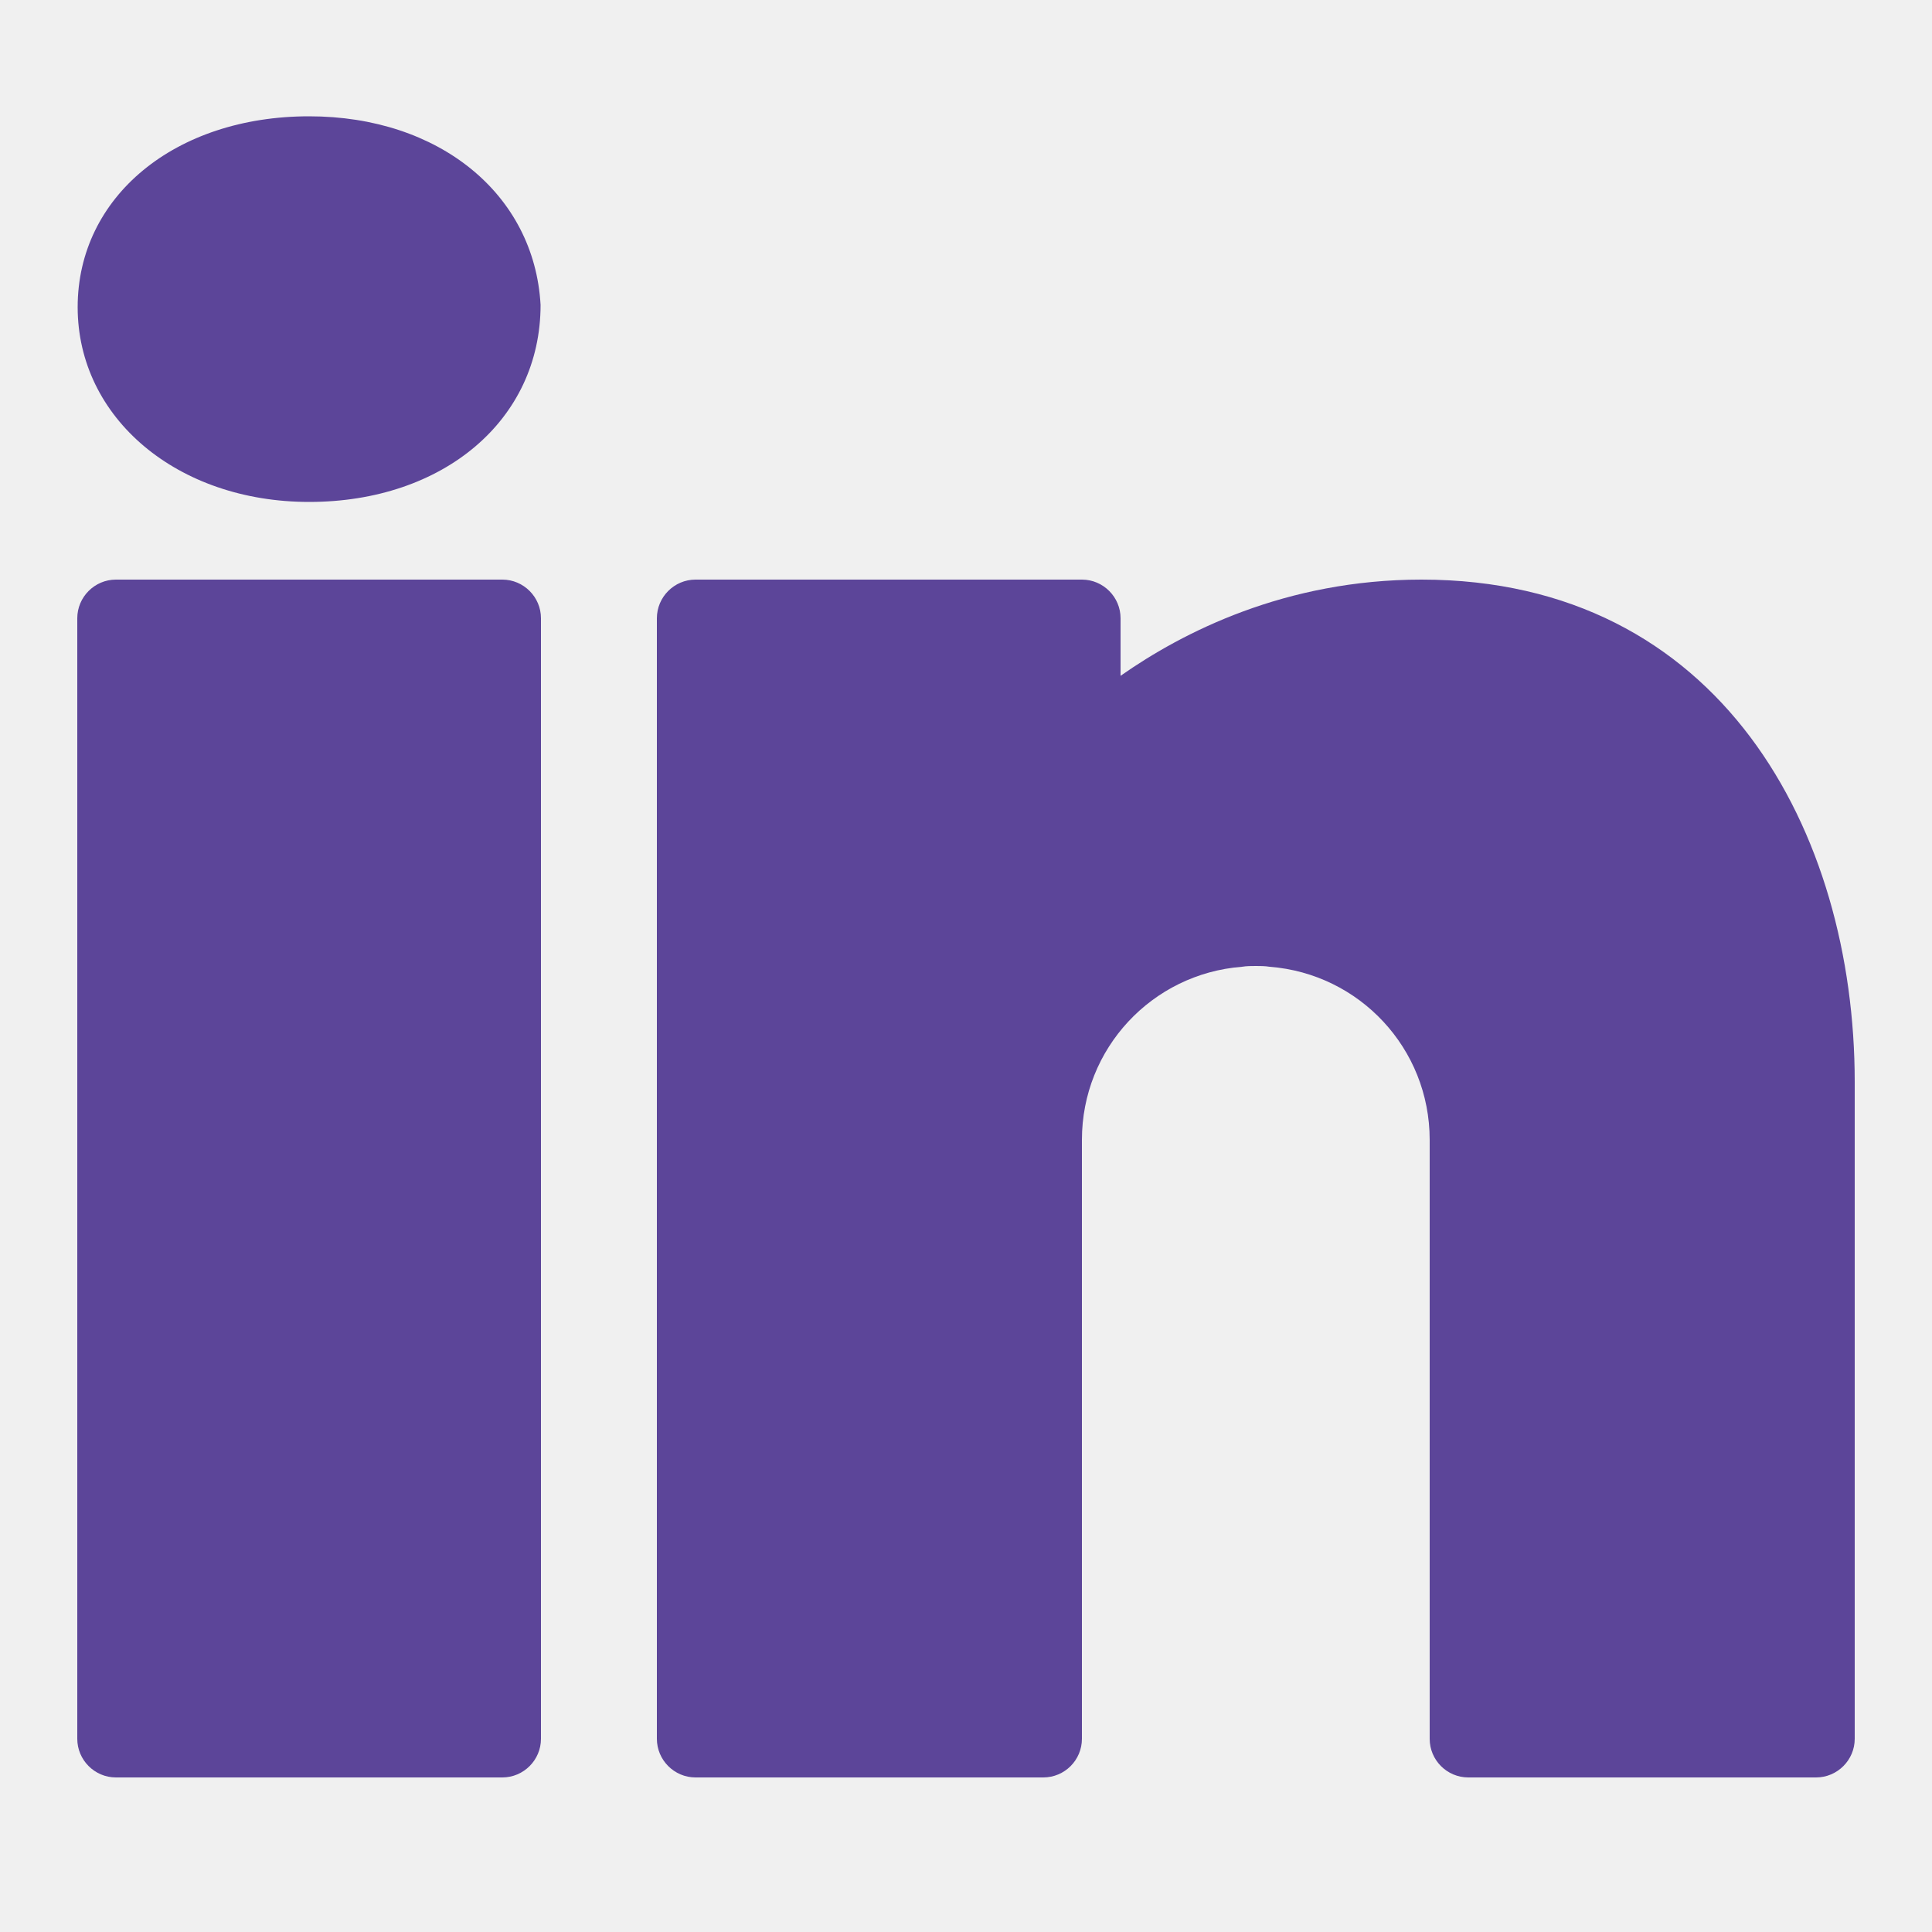
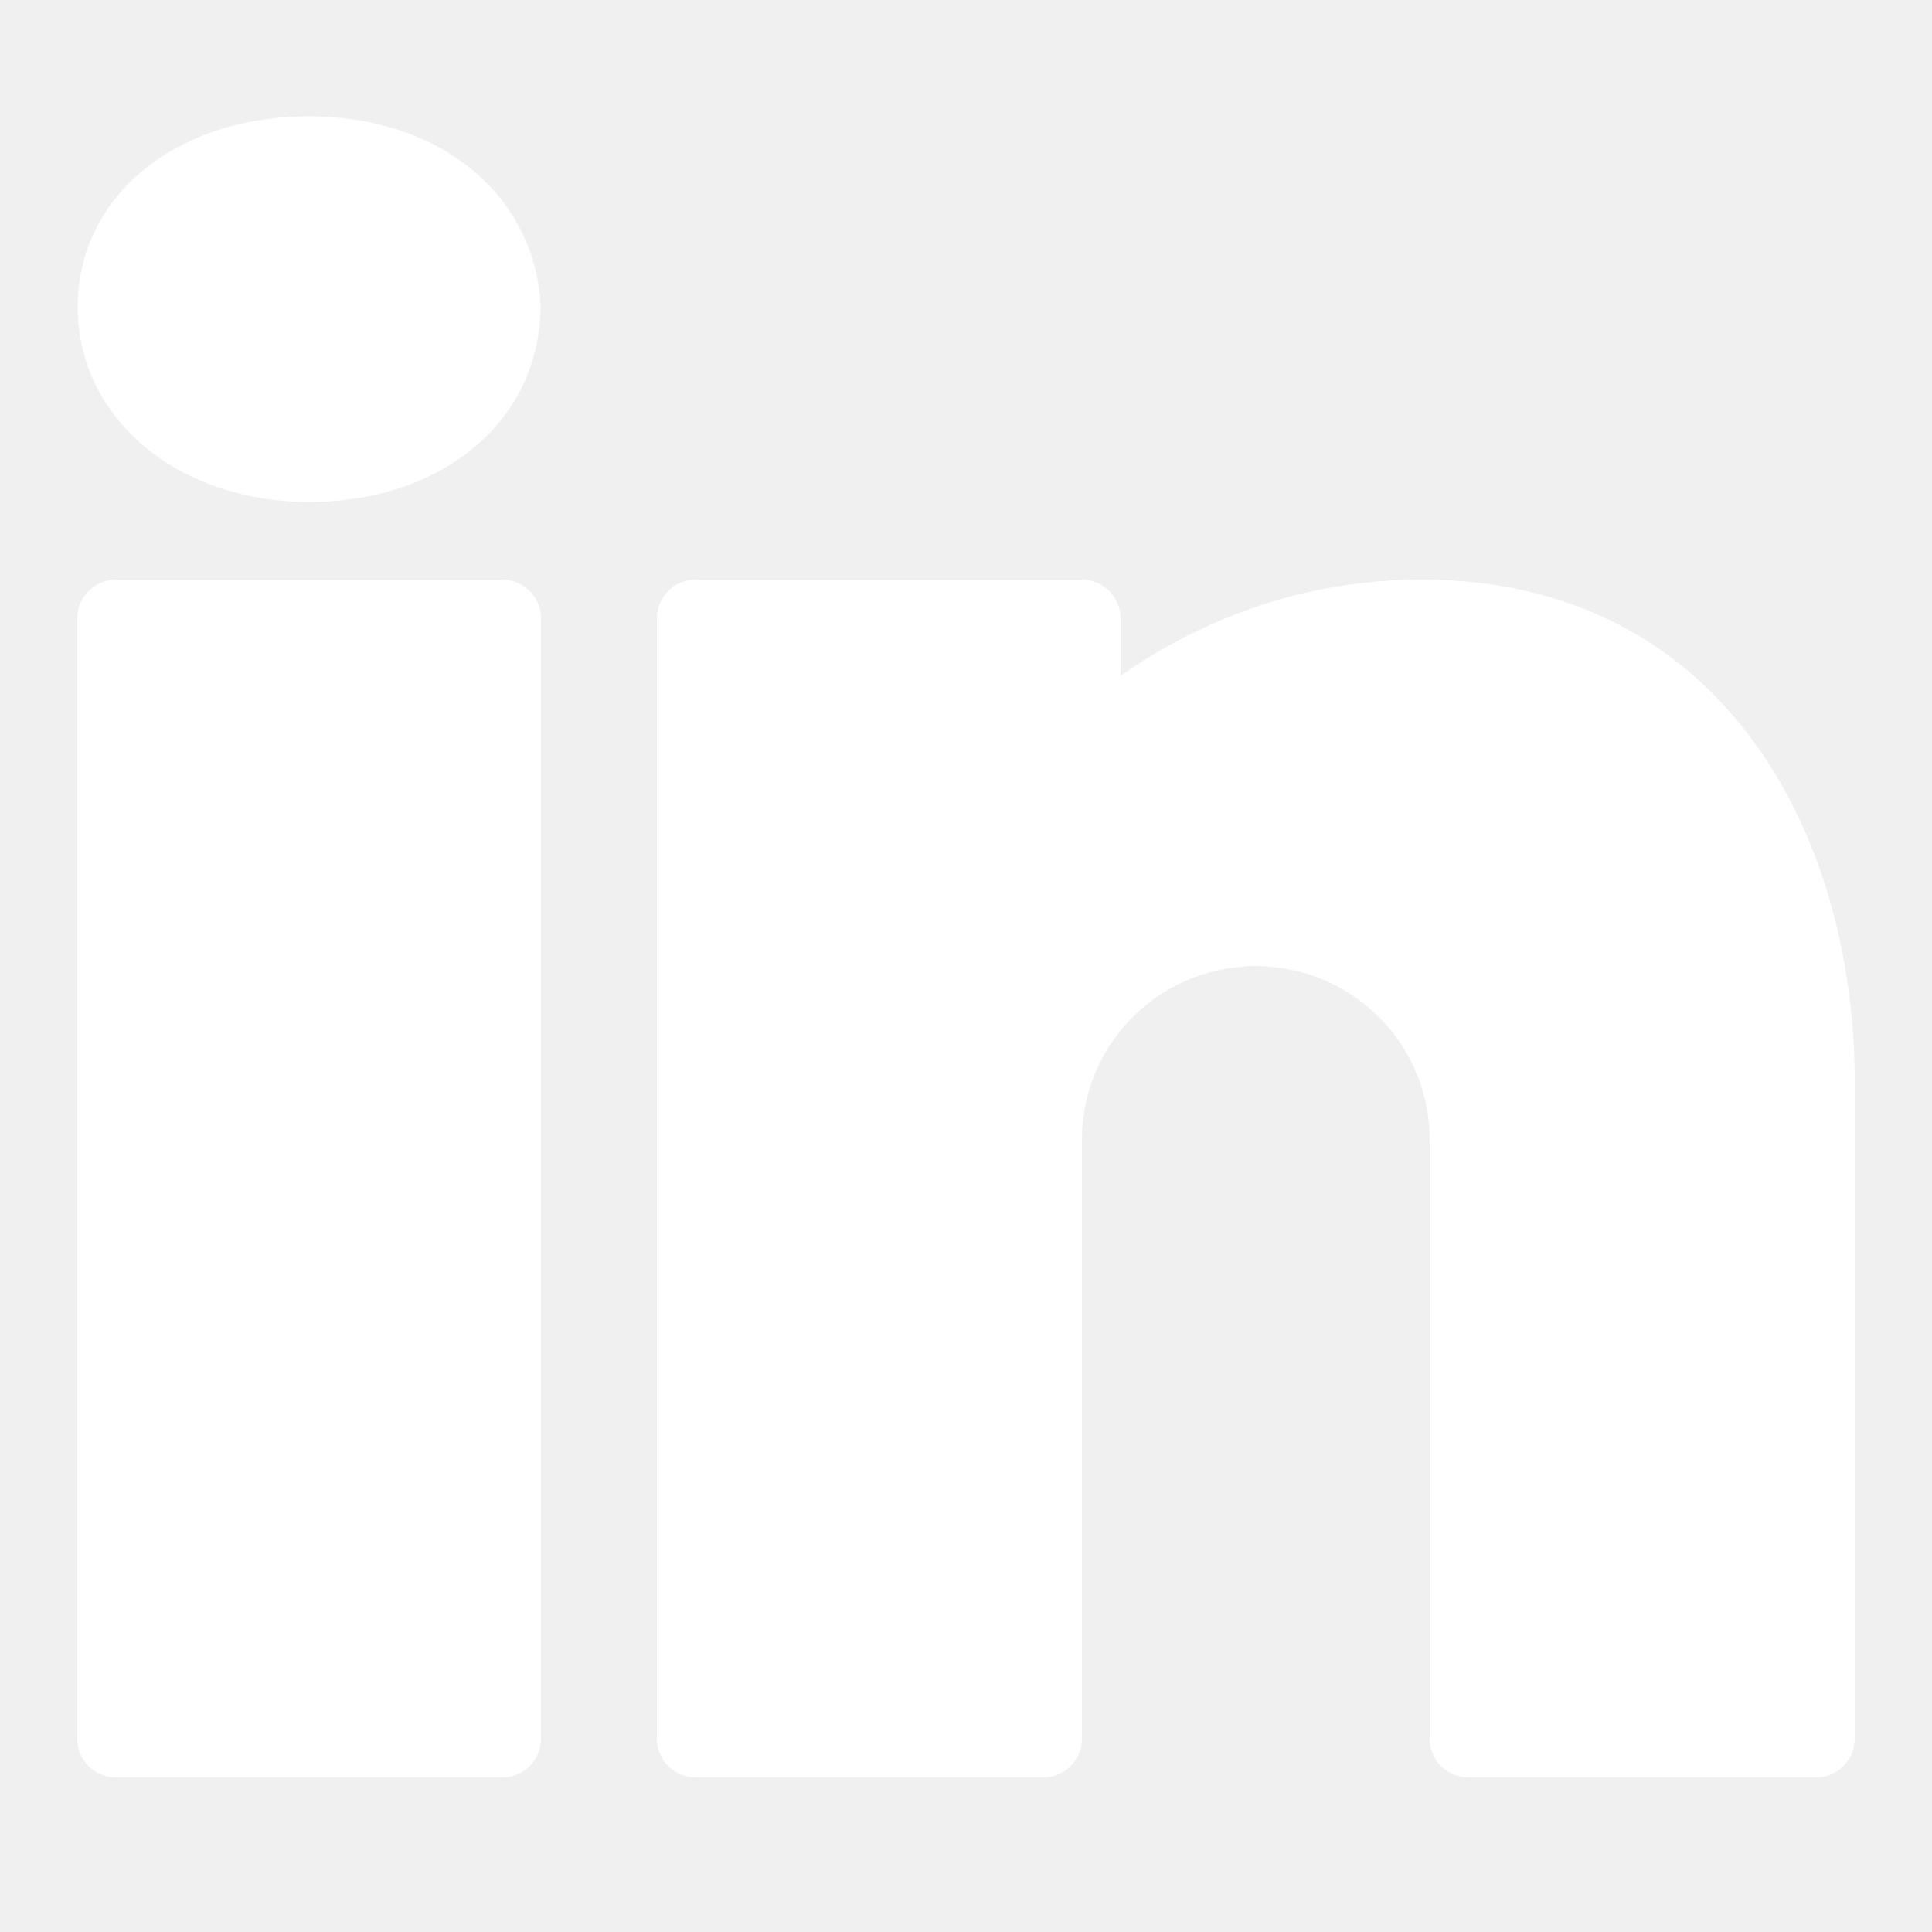
- <svg xmlns="http://www.w3.org/2000/svg" fill="#5c4599" viewBox="0 0 50 50" width="50px" height="50px">
+ <svg xmlns="http://www.w3.org/2000/svg" fill="#fff" viewBox="0 0 50 50" width="50px" height="50px">
  <path d="M 8 3.01 C 4.53 3.01 2.01 5.089 2.01 7.949 C 2.01 10.819 4.59 12.99 8 12.99 C 11.47 12.99 13.99 10.871 13.99 7.891 C 13.83 5.021 11.36 3.01 8 3.01 z M 3 15 C 2.45 15 2 15.45 2 16 L 2 45 C 2 45.55 2.45 46 3 46 L 13 46 C 13.55 46 14 45.55 14 45 L 14 16 C 14 15.45 13.55 15 13 15 L 3 15 z M 18 15 C 17.45 15 17 15.45 17 16 L 17 45 C 17 45.55 17.45 46 18 46 L 27 46 C 27.552 46 28 45.552 28 45 L 28 30 L 28 29.75 L 28 29.5 C 28 27.13 29.821 25.2 32.141 25.02 C 32.261 25 32.38 25 32.5 25 C 32.62 25 32.739 25 32.859 25.02 C 35.179 25.2 37 27.13 37 29.5 L 37 45 C 37 45.552 37.448 46 38 46 L 47 46 C 47.55 46 48 45.55 48 45 L 48 28 C 48 21.53 44.529 15 36.789 15 C 33.269 15 30.61 16.36 29 17.49 L 29 16 C 29 15.45 28.55 15 28 15 L 18 15 z" />
</svg>
